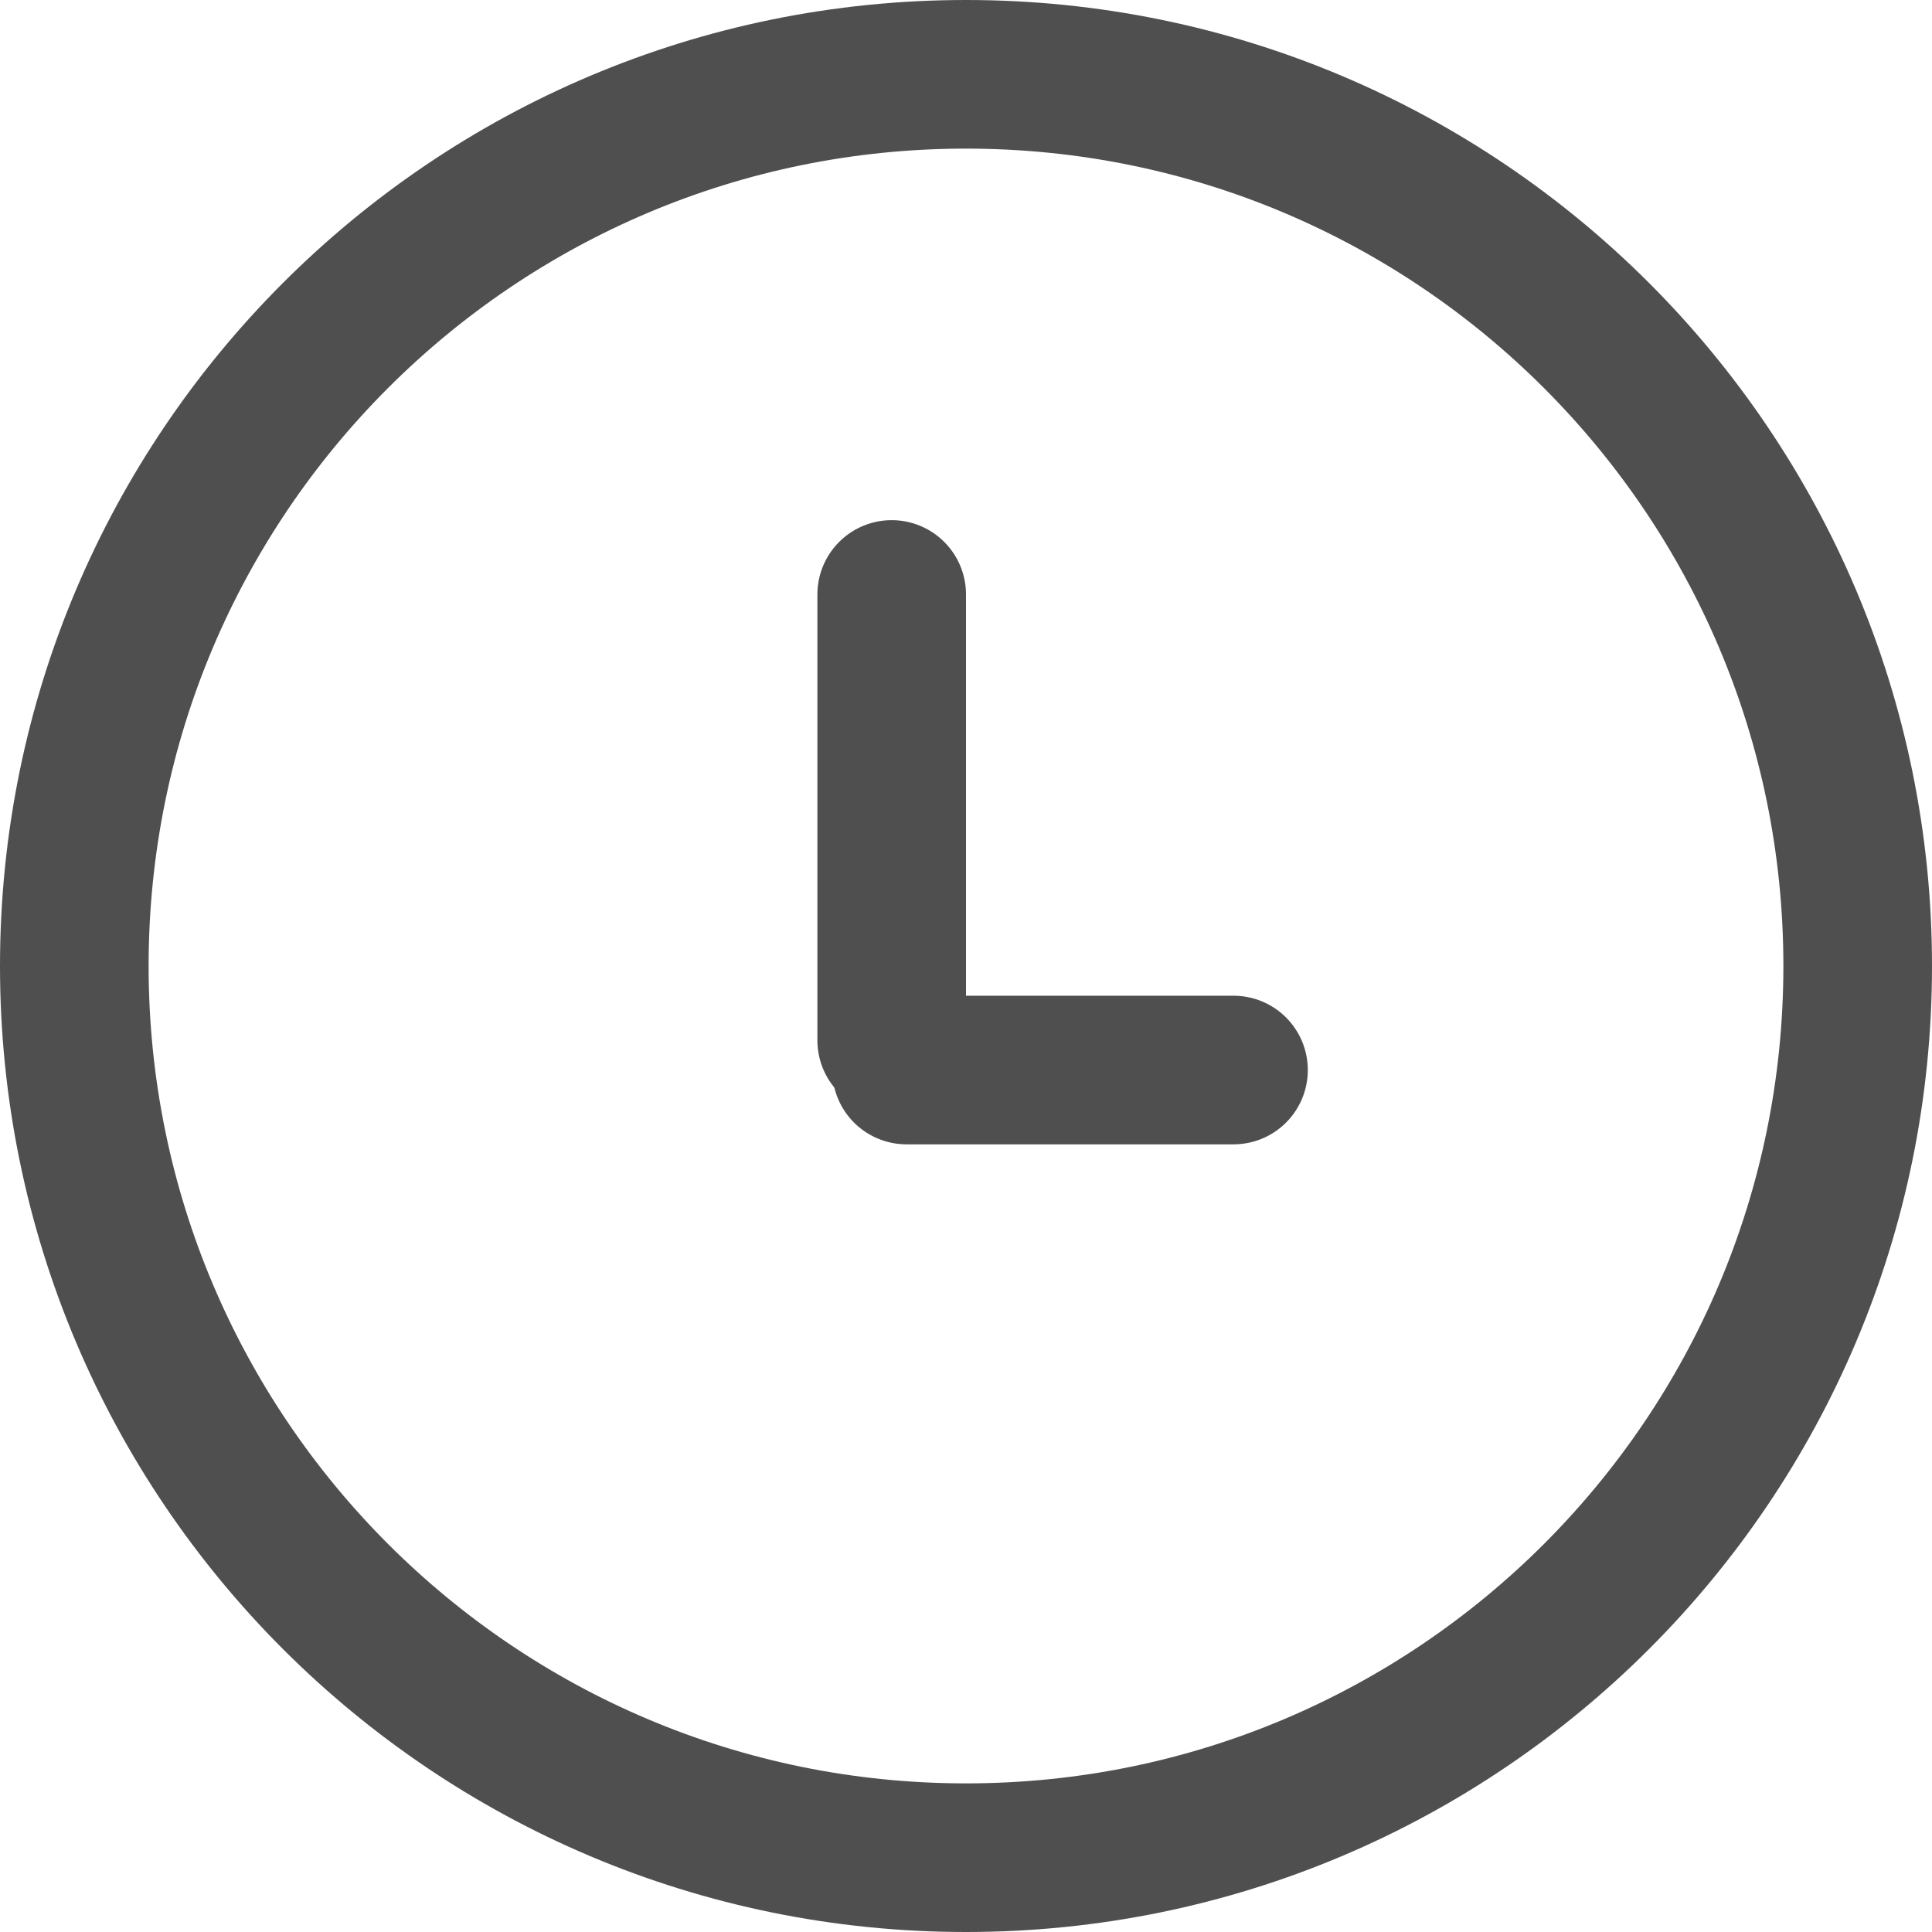
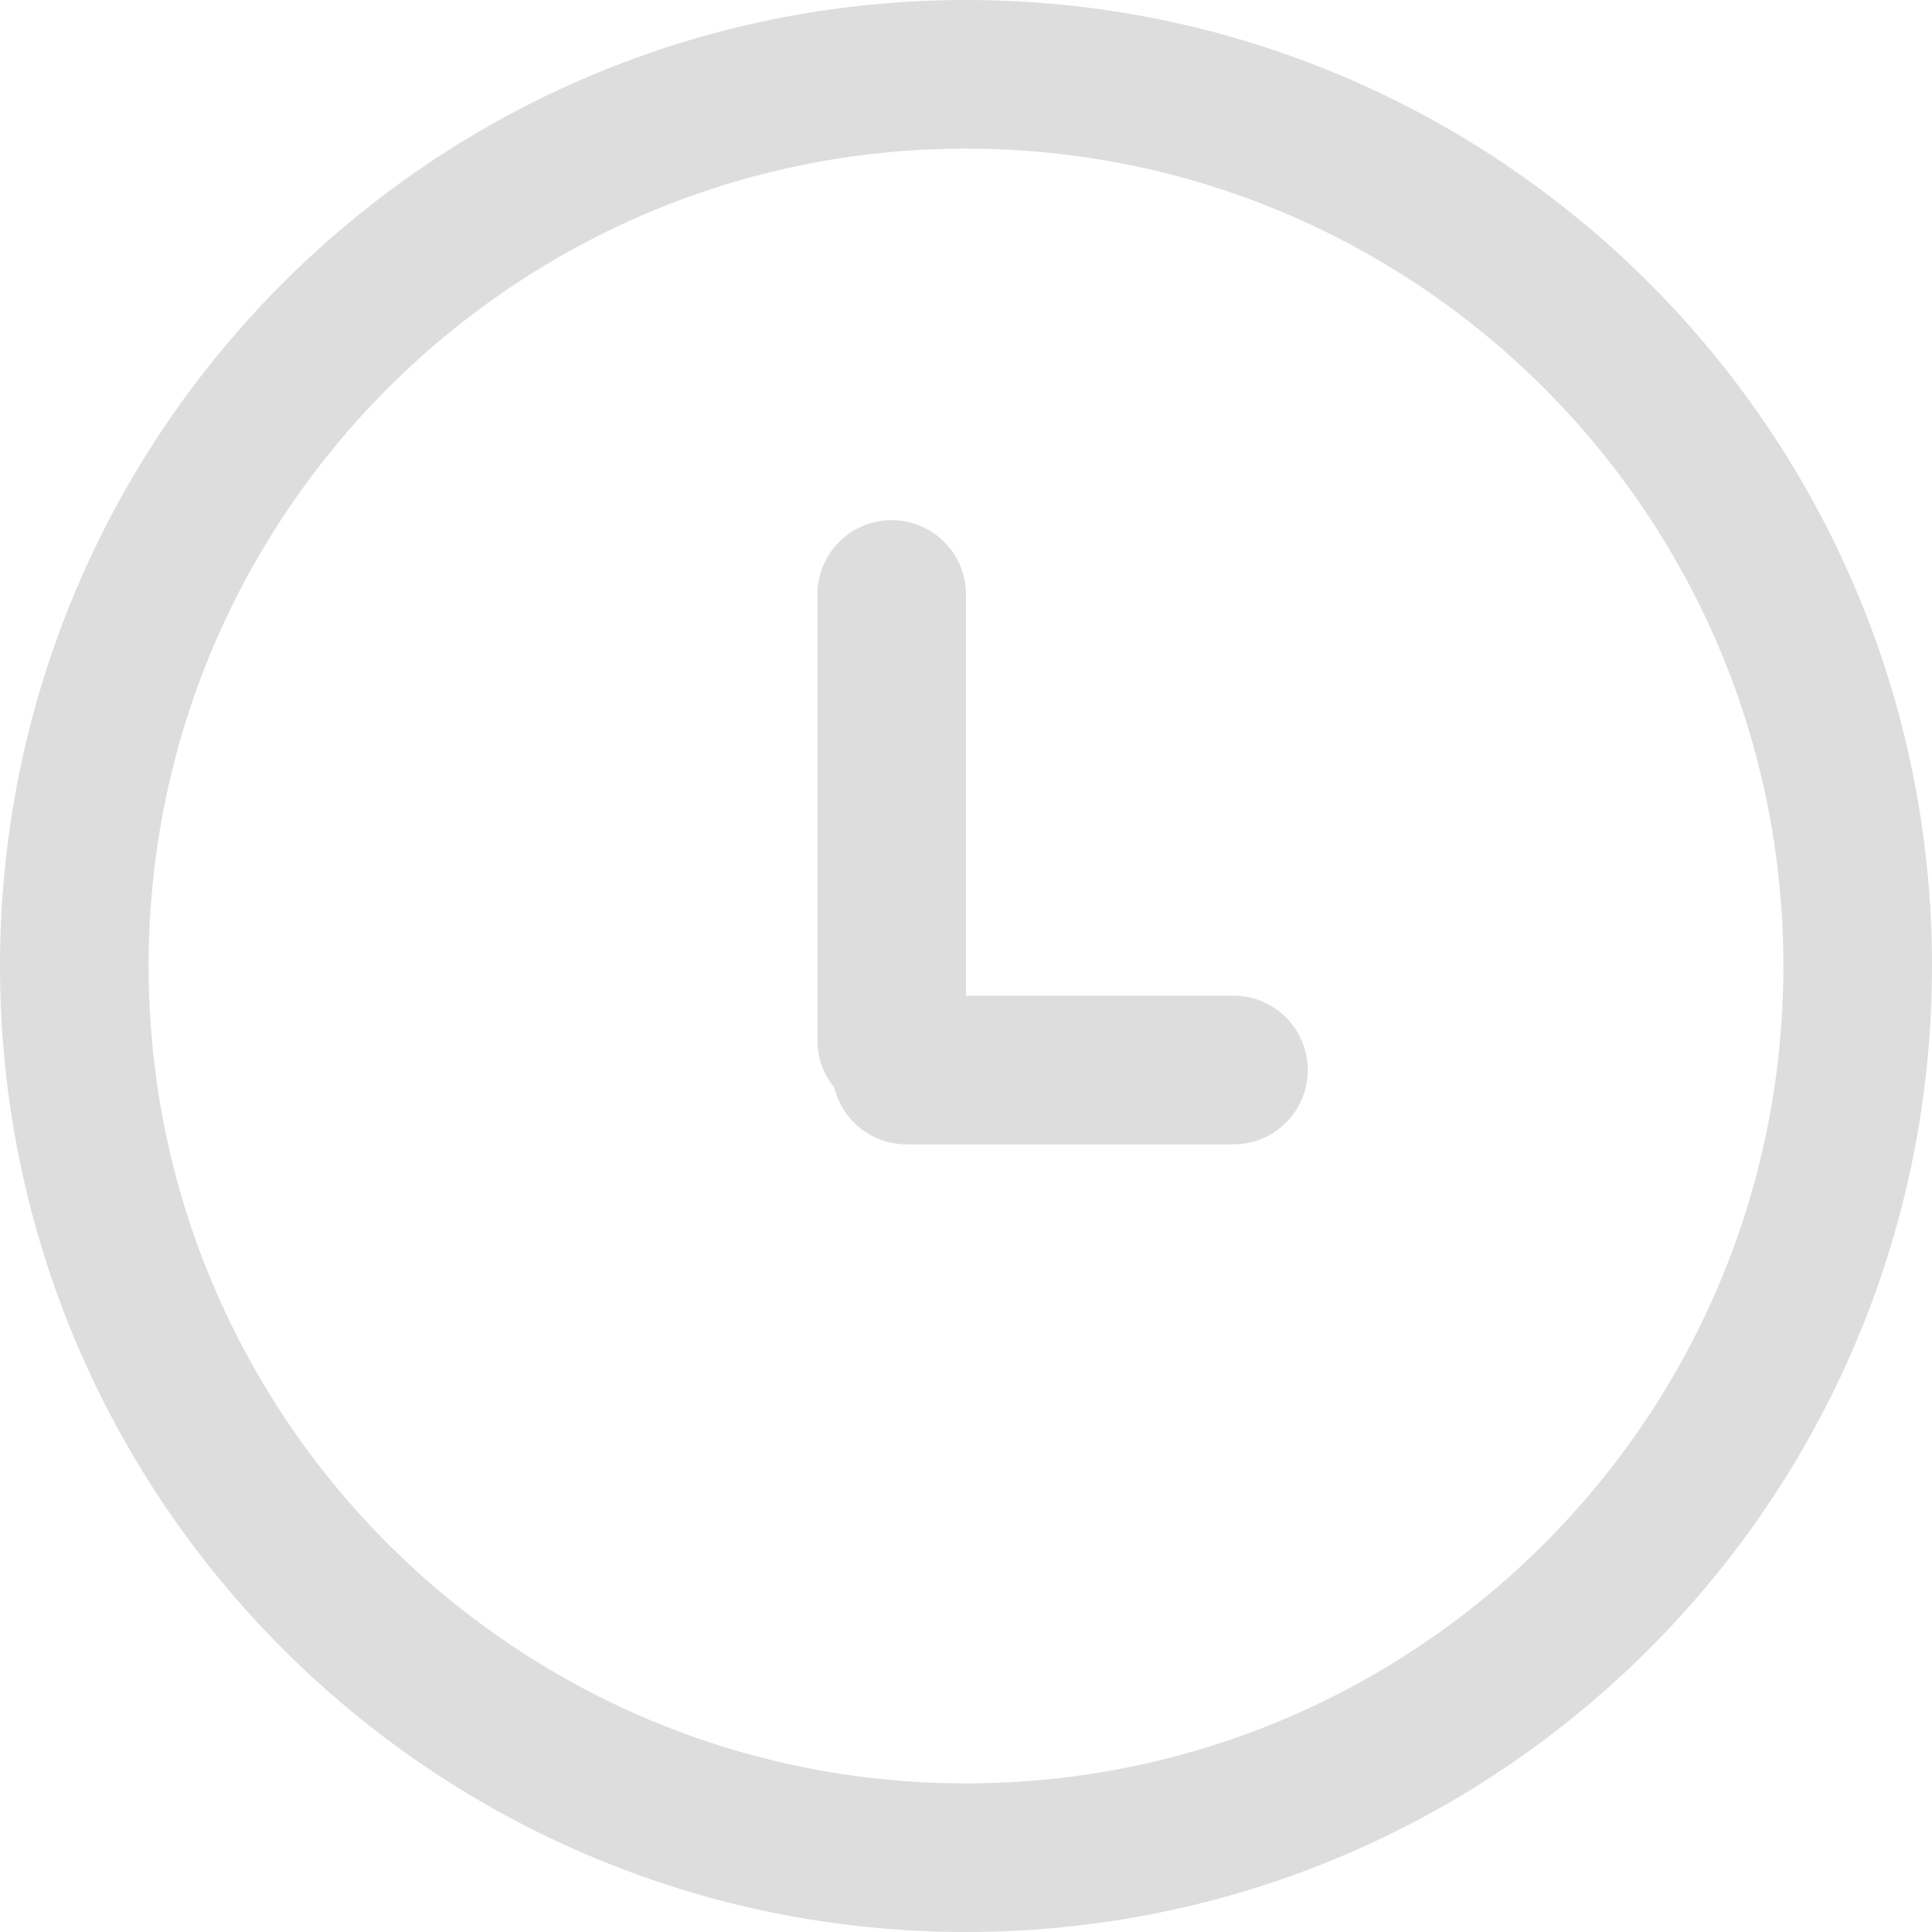
- <svg xmlns="http://www.w3.org/2000/svg" fill="none" height="26" viewBox="0 0 26 26" width="26">
-   <path d="M13 25C19.627 25 25 19.627 25 13C25 6.373 19.627 1 13 1C6.373 1 1 6.373 1 13C1 19.627 6.373 25 13 25Z" stroke="#4F4F4F" stroke-linecap="round" stroke-miterlimit="10" stroke-width="2" />
-   <path d="M16.6 14.4H12.2" stroke="#4F4F4F" stroke-linecap="round" stroke-miterlimit="10" stroke-width="2" />
-   <path d="M12 8V14" stroke="#4F4F4F" stroke-linecap="round" stroke-miterlimit="10" stroke-width="2" />
+ <svg xmlns="http://www.w3.org/2000/svg" fill="none" height="15" viewBox="0 0 26 26" width="15">
+   <path d="M13 25C19.627 25 25 19.627 25 13C25 6.373 19.627 1 13 1C6.373 1 1 6.373 1 13C1 19.627 6.373 25 13 25Z" stroke="#ddd" stroke-linecap="round" stroke-miterlimit="10" stroke-width="2" />
+   <path d="M16.6 14.4H12.2" stroke="#ddd" stroke-linecap="round" stroke-miterlimit="10" stroke-width="2" />
+   <path d="M12 8V14" stroke="#ddd" stroke-linecap="round" stroke-miterlimit="10" stroke-width="2" />
</svg>
